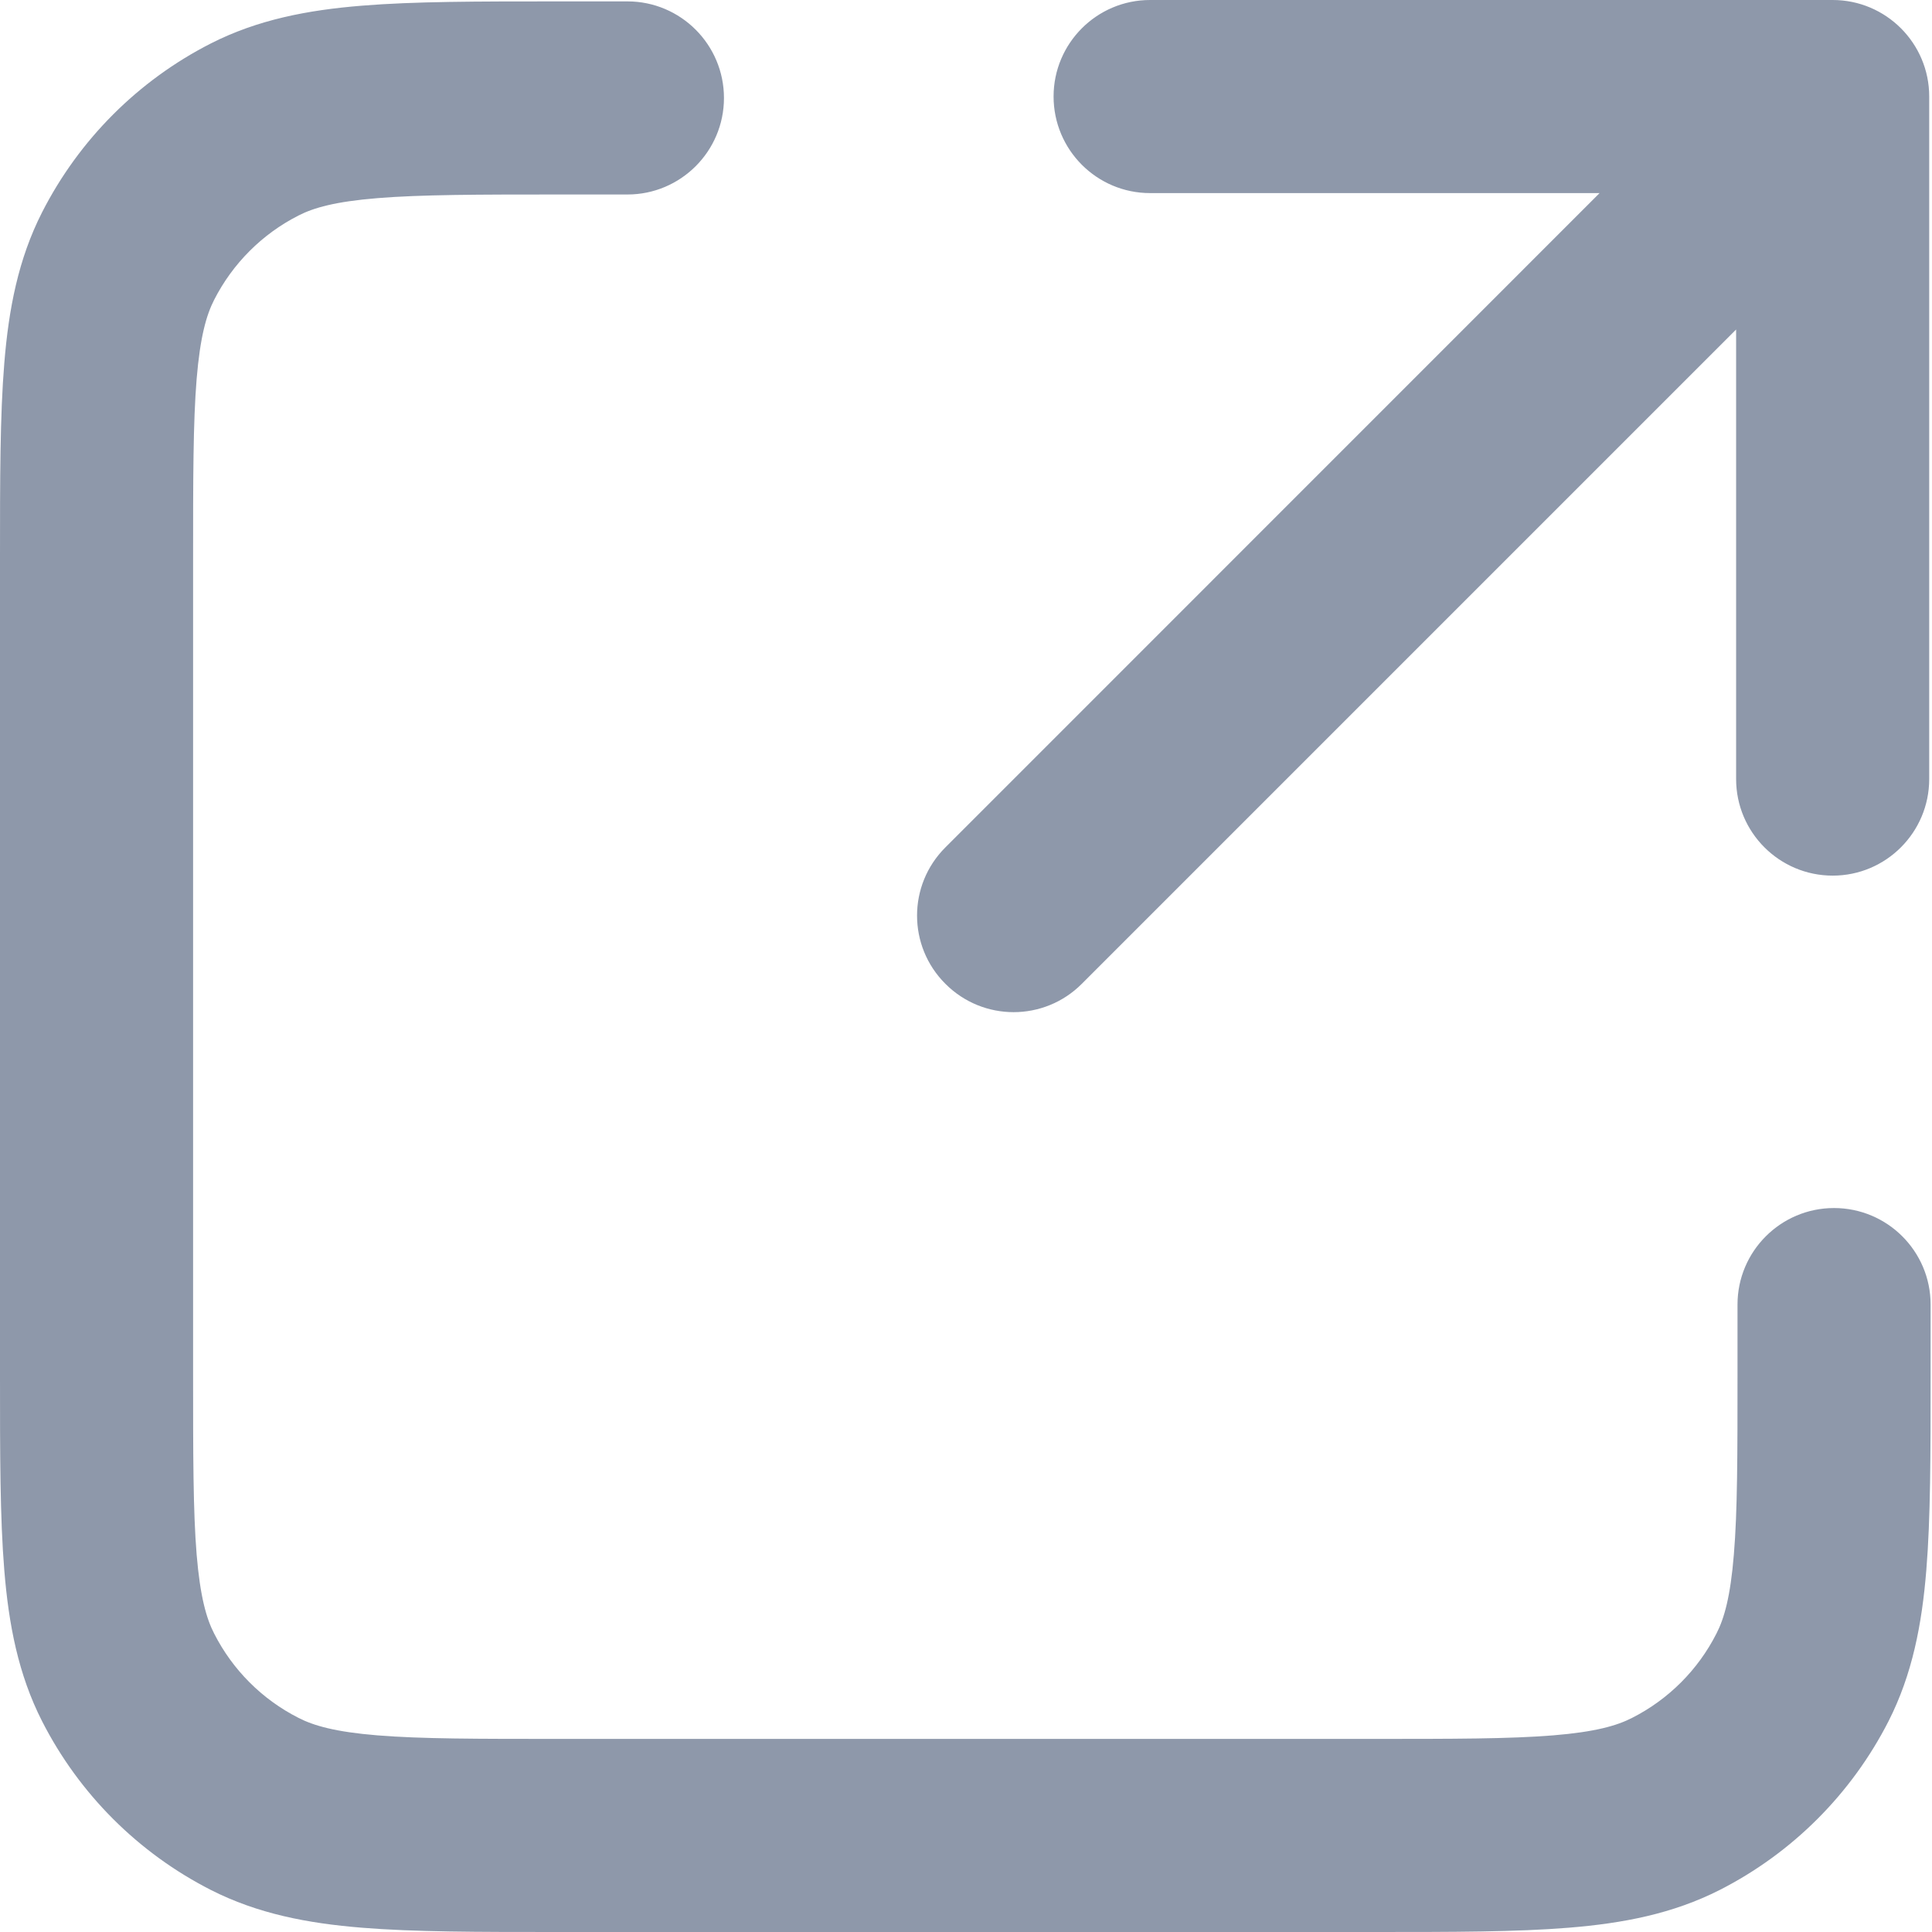
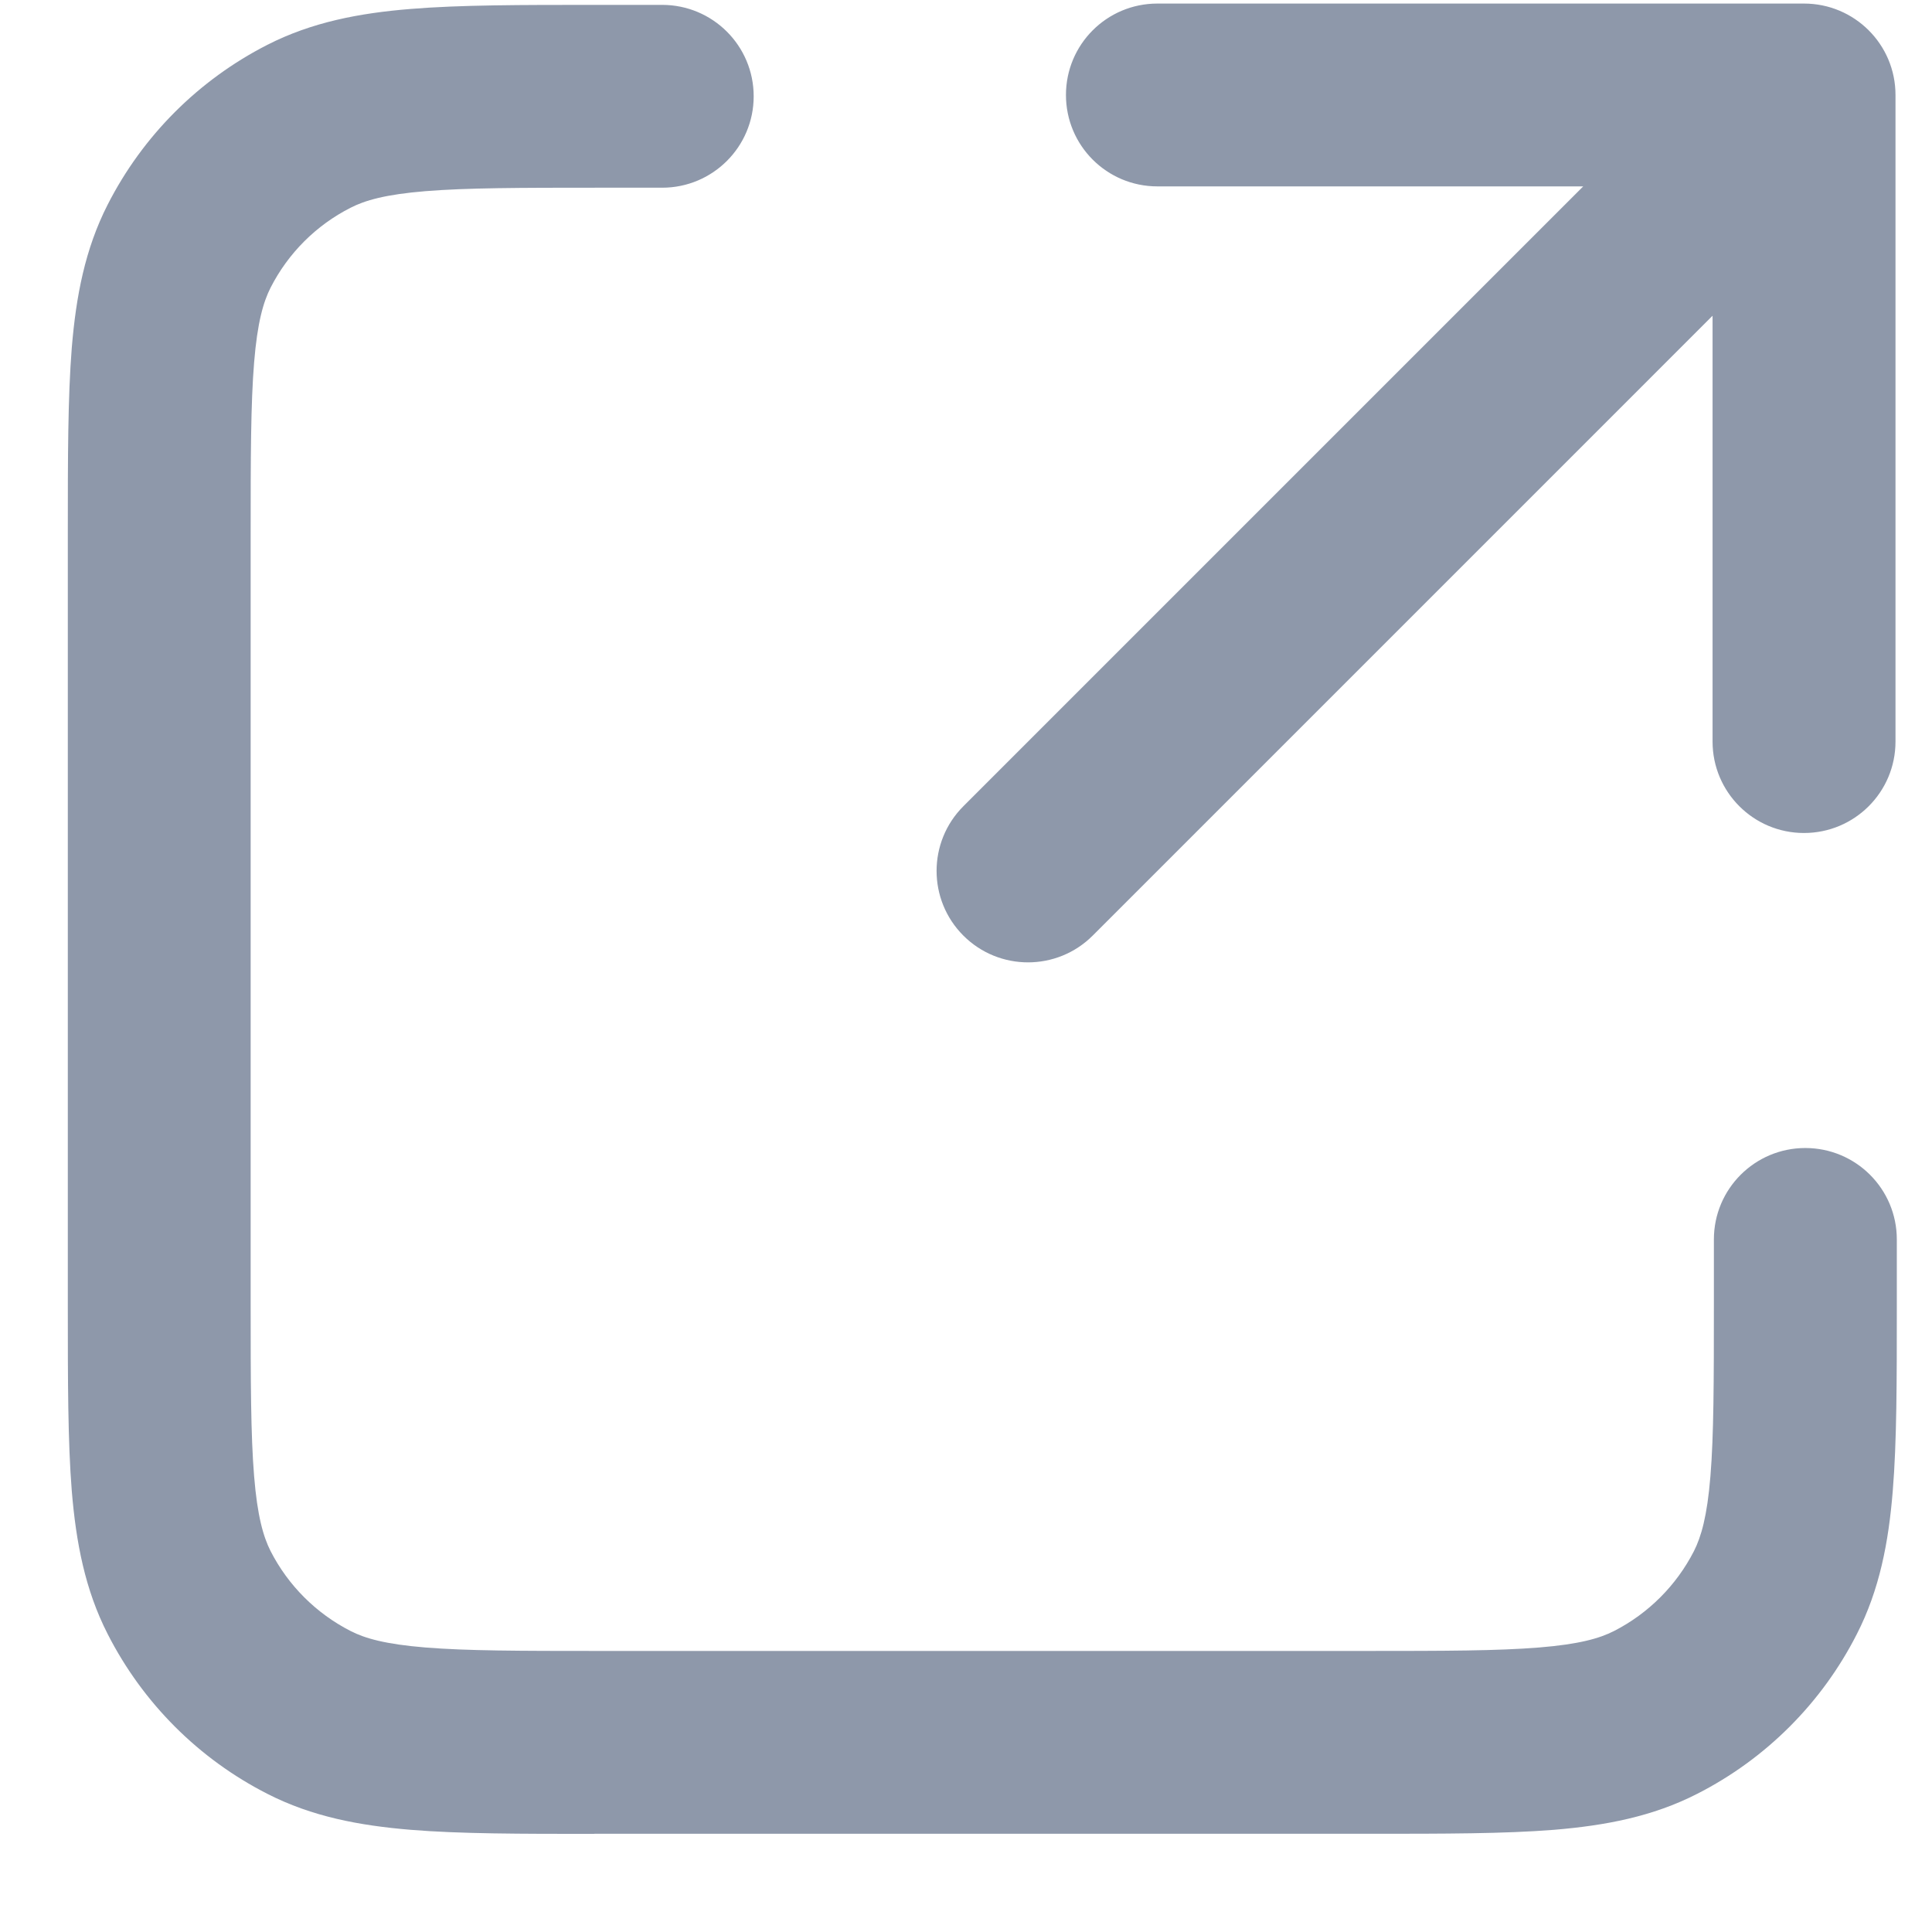
- <svg xmlns="http://www.w3.org/2000/svg" width="18" height="18" viewBox="0 0 18 18" fill="none">
-   <path fill-rule="evenodd" clip-rule="evenodd" d="M17.974 0.899C17.974 0.403 17.571 0 17.075 0H10.715C10.219 0 9.816 0.403 9.816 0.899C9.816 1.396 10.219 1.799 10.715 1.799H14.903L8.808 7.895C8.456 8.246 8.456 8.815 8.808 9.166C9.159 9.518 9.728 9.518 10.079 9.166L16.175 3.07V7.258C16.175 7.755 16.578 8.158 17.075 8.158C17.571 8.158 17.974 7.755 17.974 7.258L17.974 0.899ZM5.179 18H12.808C13.532 18 14.13 18 14.616 17.96C15.122 17.919 15.586 17.83 16.023 17.608C16.7 17.263 17.25 16.712 17.595 16.036C17.817 15.599 17.906 15.134 17.947 14.629C17.987 14.143 17.987 13.545 17.987 12.821V12.154C17.987 11.658 17.584 11.255 17.087 11.255C16.591 11.255 16.188 11.658 16.188 12.154V12.784C16.188 13.554 16.188 14.078 16.154 14.483C16.122 14.877 16.064 15.079 15.992 15.219C15.82 15.558 15.545 15.833 15.206 16.005C15.066 16.077 14.864 16.136 14.47 16.168C14.065 16.201 13.541 16.201 12.771 16.201H5.216C4.446 16.201 3.922 16.201 3.517 16.168C3.123 16.136 2.921 16.077 2.781 16.005C2.442 15.833 2.167 15.558 1.995 15.219C1.923 15.079 1.865 14.877 1.832 14.483C1.799 14.078 1.799 13.554 1.799 12.784V5.229C1.799 4.459 1.799 3.935 1.832 3.531C1.865 3.136 1.923 2.935 1.995 2.794C2.167 2.456 2.442 2.18 2.781 2.008C2.921 1.936 3.123 1.878 3.517 1.846C3.922 1.813 4.446 1.812 5.216 1.812H5.846C6.342 1.812 6.745 1.409 6.745 0.913C6.745 0.416 6.342 0.013 5.846 0.013H5.179C4.455 0.013 3.857 0.013 3.371 0.053C2.865 0.094 2.401 0.183 1.964 0.405C1.287 0.75 0.737 1.301 0.392 1.978C0.17 2.414 0.081 2.879 0.04 3.384C1.58518e-07 3.871 0 4.468 0 5.192V12.821C0 13.545 1.58518e-07 14.143 0.04 14.629C0.081 15.135 0.17 15.6 0.392 16.036C0.737 16.713 1.287 17.263 1.964 17.608C2.401 17.83 2.865 17.919 3.371 17.96C3.858 18 4.455 18 5.179 18L5.179 18Z" fill="#8E98AA" />
+ <svg xmlns="http://www.w3.org/2000/svg" width="19" height="19" viewBox="0 0 19 19" fill="none">
+   <path fill-rule="evenodd" clip-rule="evenodd" d="M18.641 0.934C18.641 0.437 18.238 0.035 17.741 0.035H11.382C10.885 0.035 10.483 0.437 10.483 0.934C10.483 1.431 10.885 1.833 11.382 1.833H15.57L9.474 7.929C9.123 8.28 9.123 8.85 9.474 9.201C9.825 9.552 10.395 9.552 10.746 9.201L16.842 3.105V7.293C16.842 7.79 17.245 8.192 17.741 8.192C18.238 8.192 18.641 7.79 18.641 7.293L18.641 0.934ZM5.846 18.034H13.475C14.199 18.034 14.796 18.034 15.283 17.995C15.788 17.953 16.253 17.865 16.689 17.642C17.366 17.298 17.917 16.747 18.261 16.07C18.484 15.634 18.573 15.169 18.614 14.664C18.654 14.177 18.654 13.579 18.654 12.856V12.189C18.654 11.692 18.251 11.29 17.754 11.29C17.258 11.29 16.855 11.692 16.855 12.189V12.818C16.855 13.589 16.854 14.113 16.821 14.517C16.789 14.912 16.73 15.113 16.659 15.254C16.486 15.592 16.211 15.867 15.873 16.04C15.732 16.112 15.531 16.17 15.136 16.202C14.731 16.235 14.208 16.236 13.437 16.236H5.883C5.112 16.236 4.589 16.235 4.184 16.202C3.79 16.17 3.588 16.112 3.448 16.04C3.109 15.867 2.834 15.592 2.661 15.254C2.59 15.113 2.531 14.912 2.499 14.517C2.466 14.113 2.465 13.589 2.465 12.818V5.264C2.465 4.493 2.466 3.97 2.499 3.565C2.531 3.171 2.59 2.969 2.661 2.829C2.834 2.49 3.109 2.215 3.448 2.043C3.588 1.971 3.79 1.912 4.184 1.88C4.589 1.847 5.113 1.846 5.883 1.846H6.512C7.009 1.846 7.412 1.444 7.412 0.947C7.412 0.45 7.009 0.048 6.512 0.048H5.846C5.122 0.048 4.524 0.048 4.038 0.088C3.532 0.129 3.067 0.218 2.631 0.44C1.954 0.785 1.404 1.335 1.059 2.012C0.836 2.449 0.748 2.913 0.706 3.419C0.667 3.906 0.667 4.503 0.667 5.227V12.856C0.667 13.58 0.667 14.177 0.706 14.664C0.748 15.169 0.836 15.634 1.059 16.07C1.404 16.747 1.954 17.298 2.631 17.642C3.067 17.865 3.532 17.953 4.038 17.995C4.524 18.035 5.122 18.035 5.846 18.035L5.846 18.034Z" fill="#8E98AA" />
</svg>
